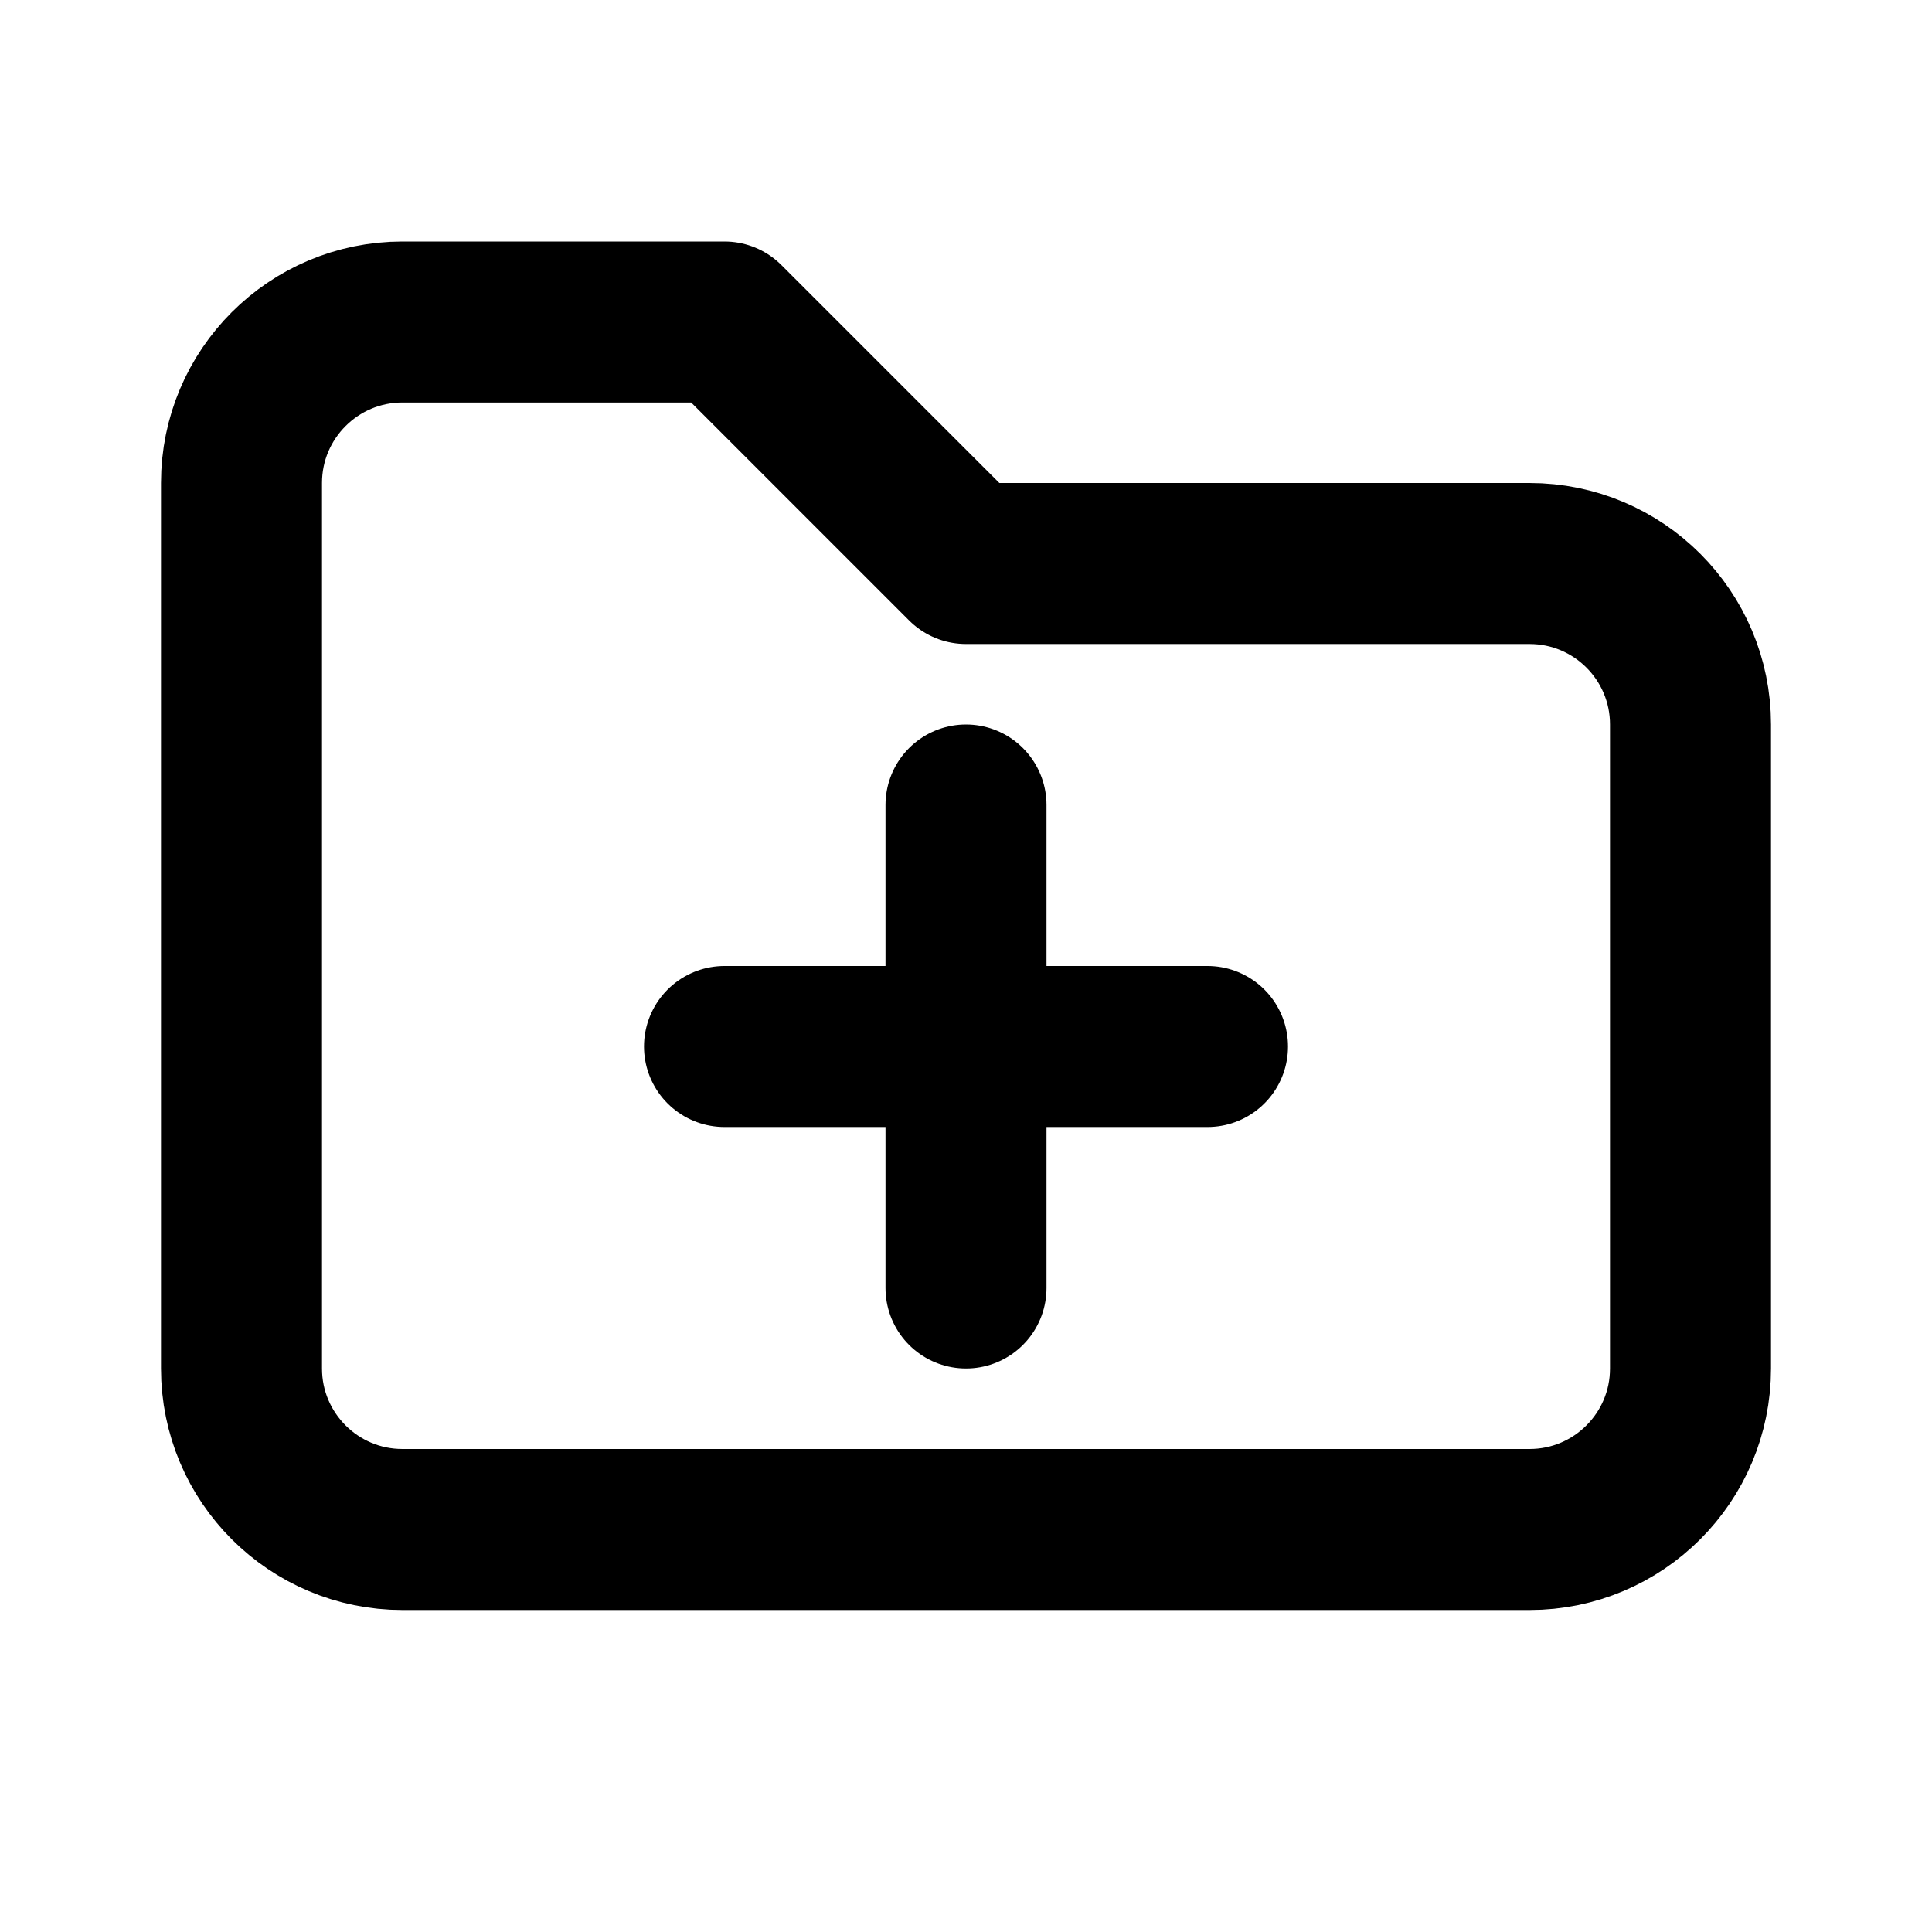
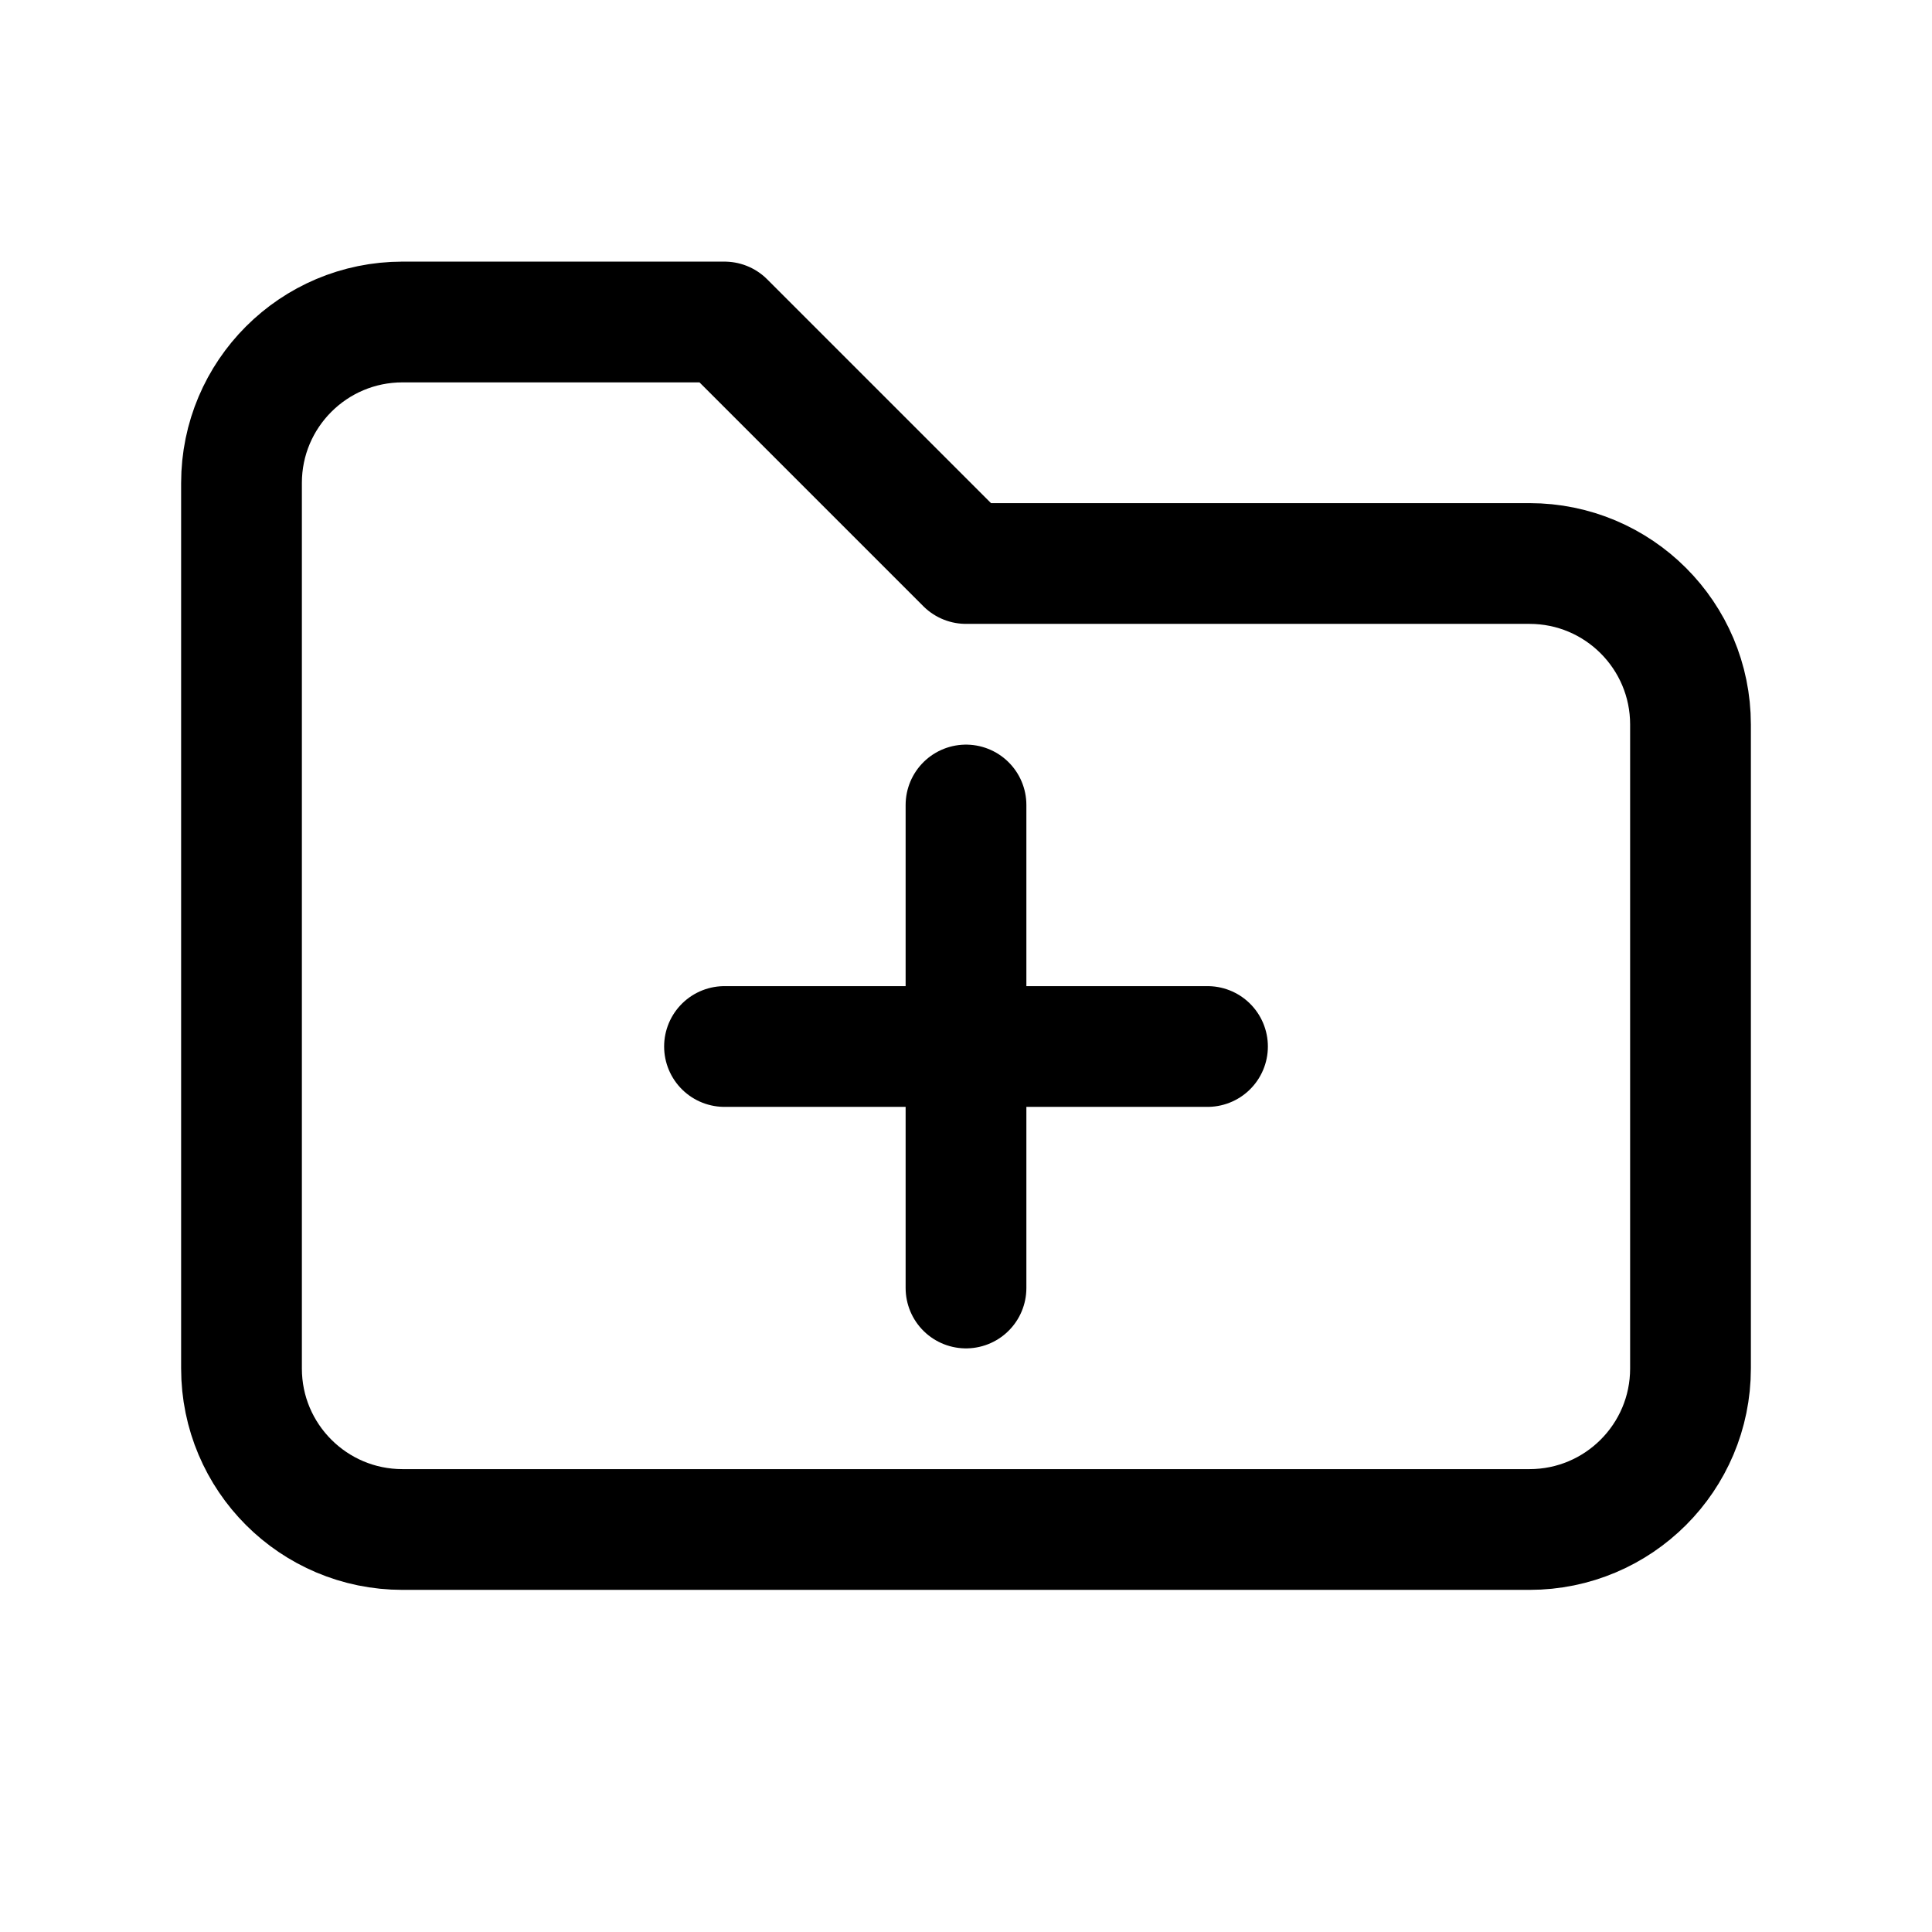
- <svg xmlns="http://www.w3.org/2000/svg" class="icon icon-tabler icon-tabler-folder-plus" width="24" height="24" viewBox="0 0 24 24" stroke-width="2" stroke="currentColor" fill="none" stroke-linecap="round" stroke-linejoin="round">
+ <svg xmlns="http://www.w3.org/2000/svg" class="icon icon-tabler icon-tabler-folder-plus" width="24" height="24" viewBox="0 0 24 24" stroke-width="1.5" stroke="currentColor" fill="none" stroke-linecap="round" stroke-linejoin="round">
  <path stroke="none" d="M0 0h24v24H0z" fill="none" />
  <path d="M5 4h4l3 3h7a2 2 0 0 1 2 2v8a2 2 0 0 1 -2 2h-14a2 2 0 0 1 -2 -2v-11a2 2 0 0 1 2 -2" />
  <line x1="12" y1="10" x2="12" y2="16" />
  <line x1="9" y1="13" x2="15" y2="13" />
</svg>
